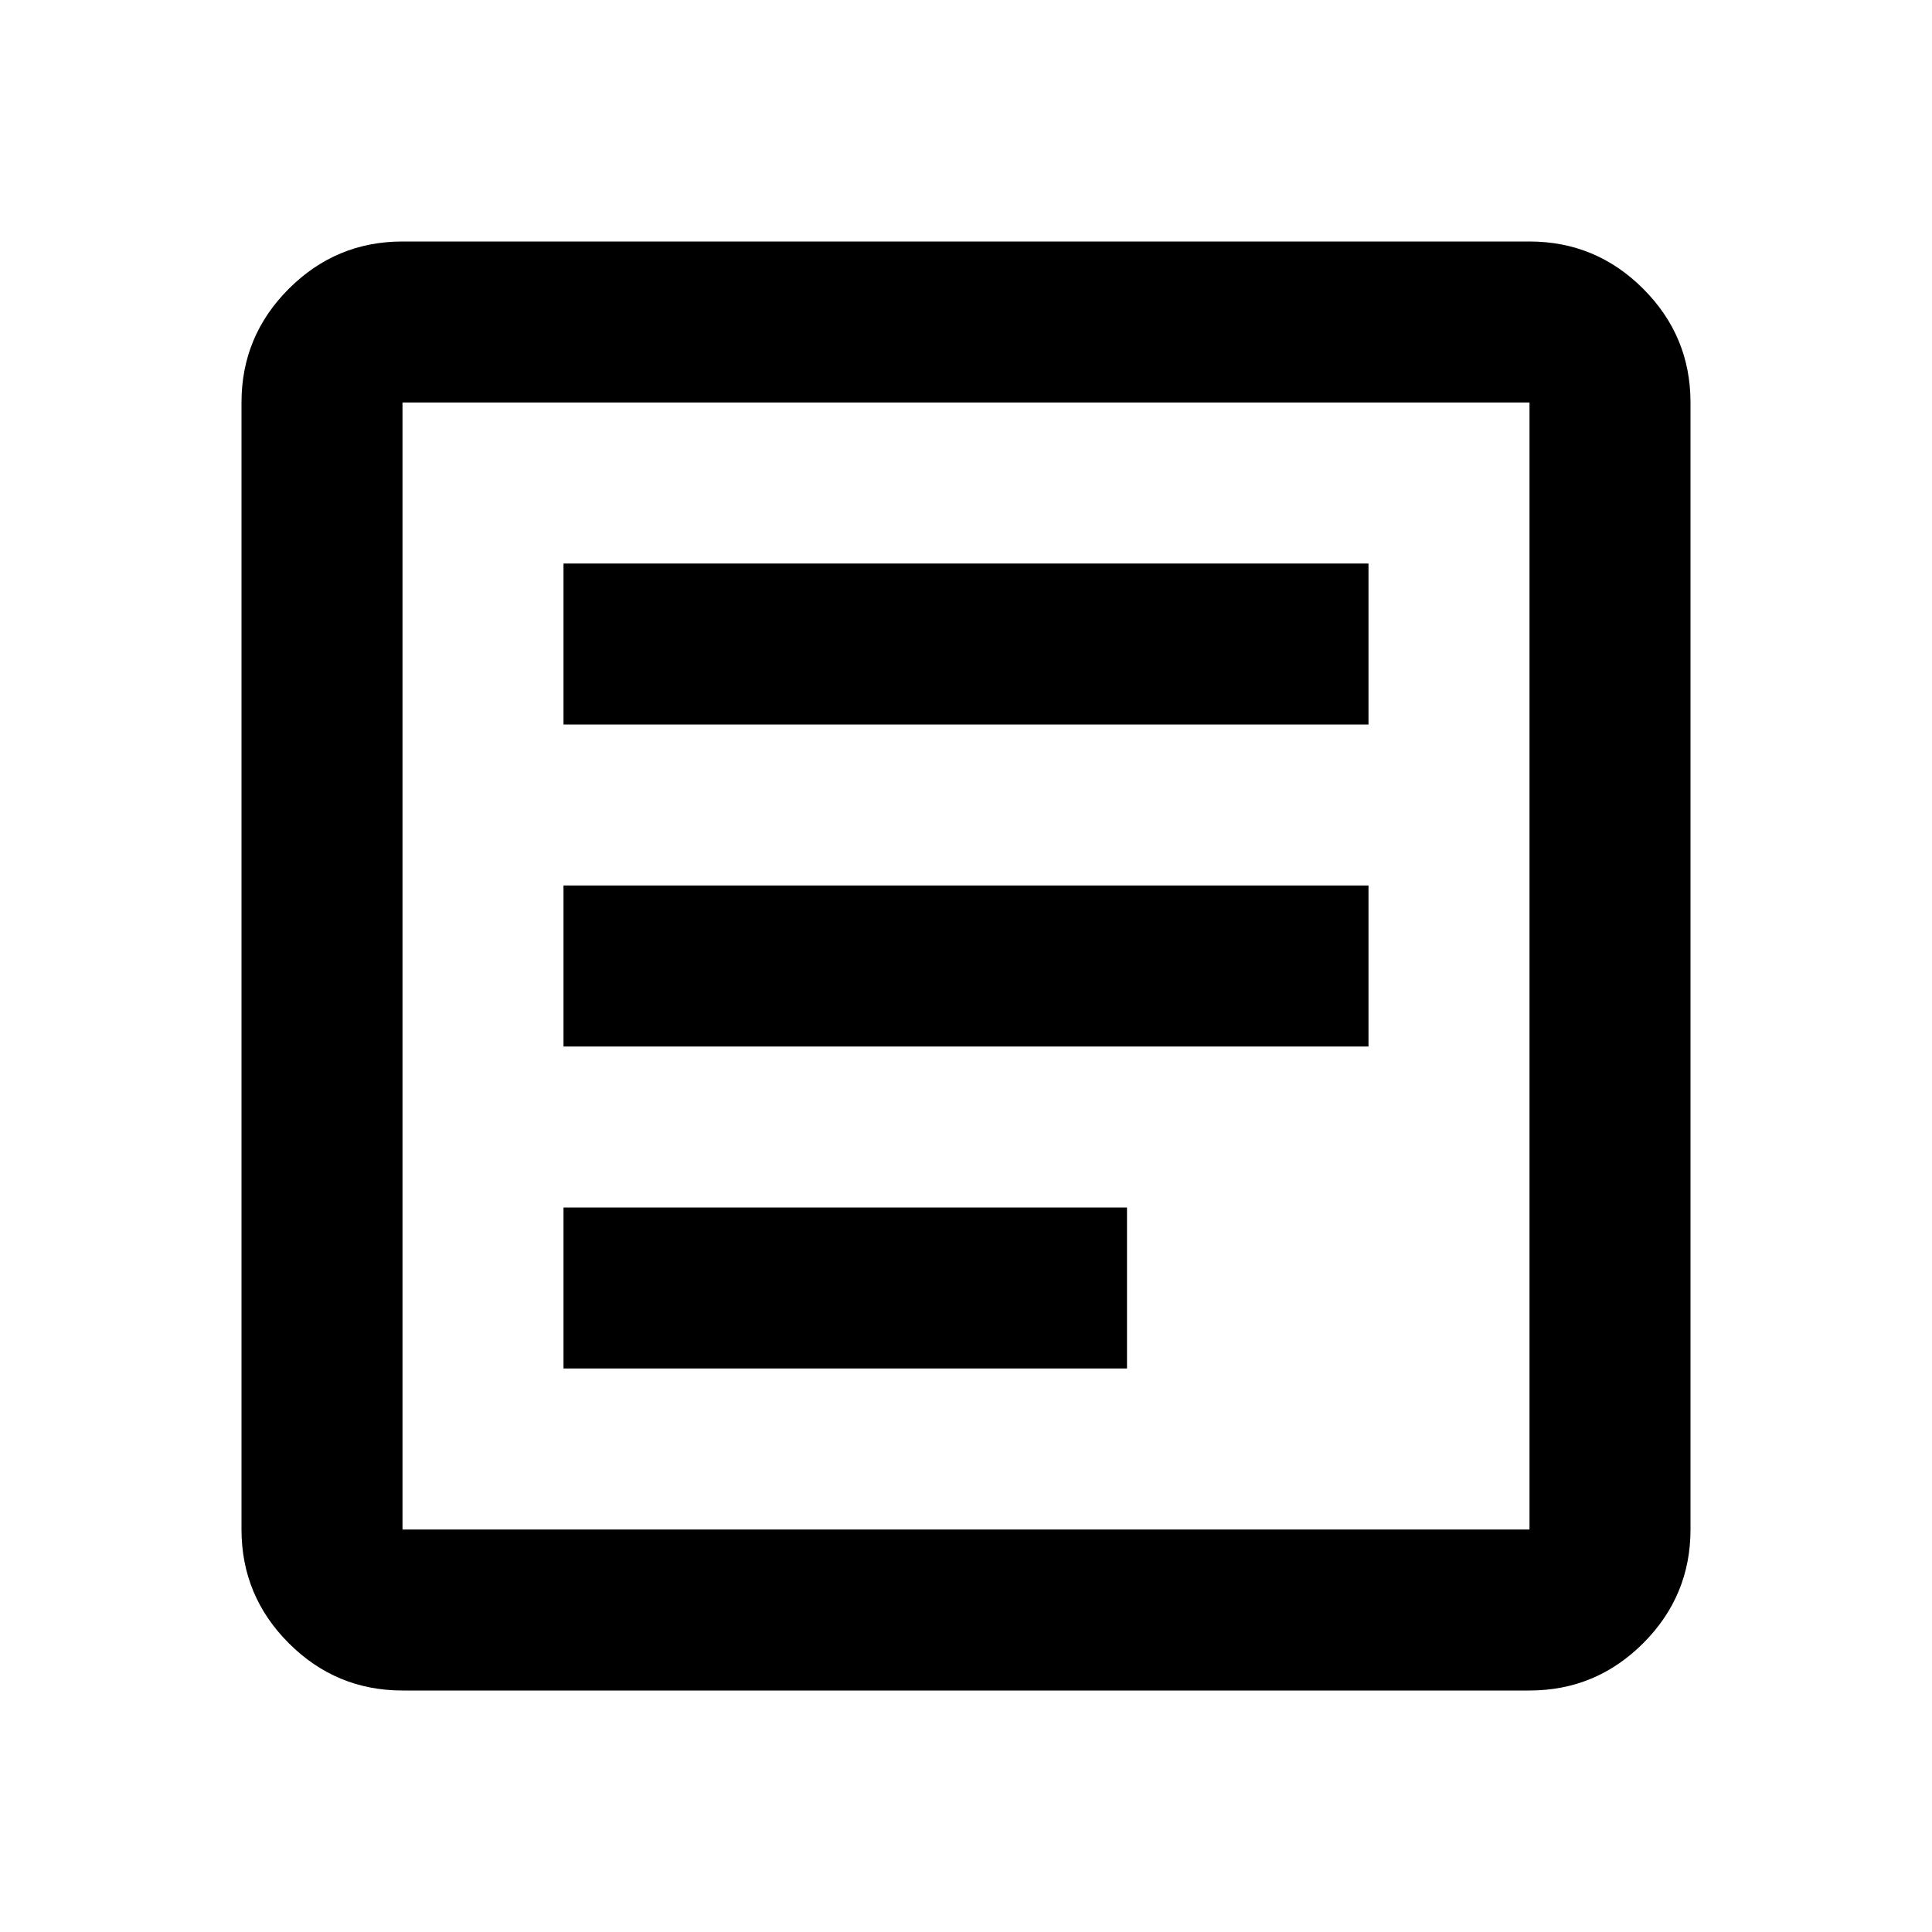
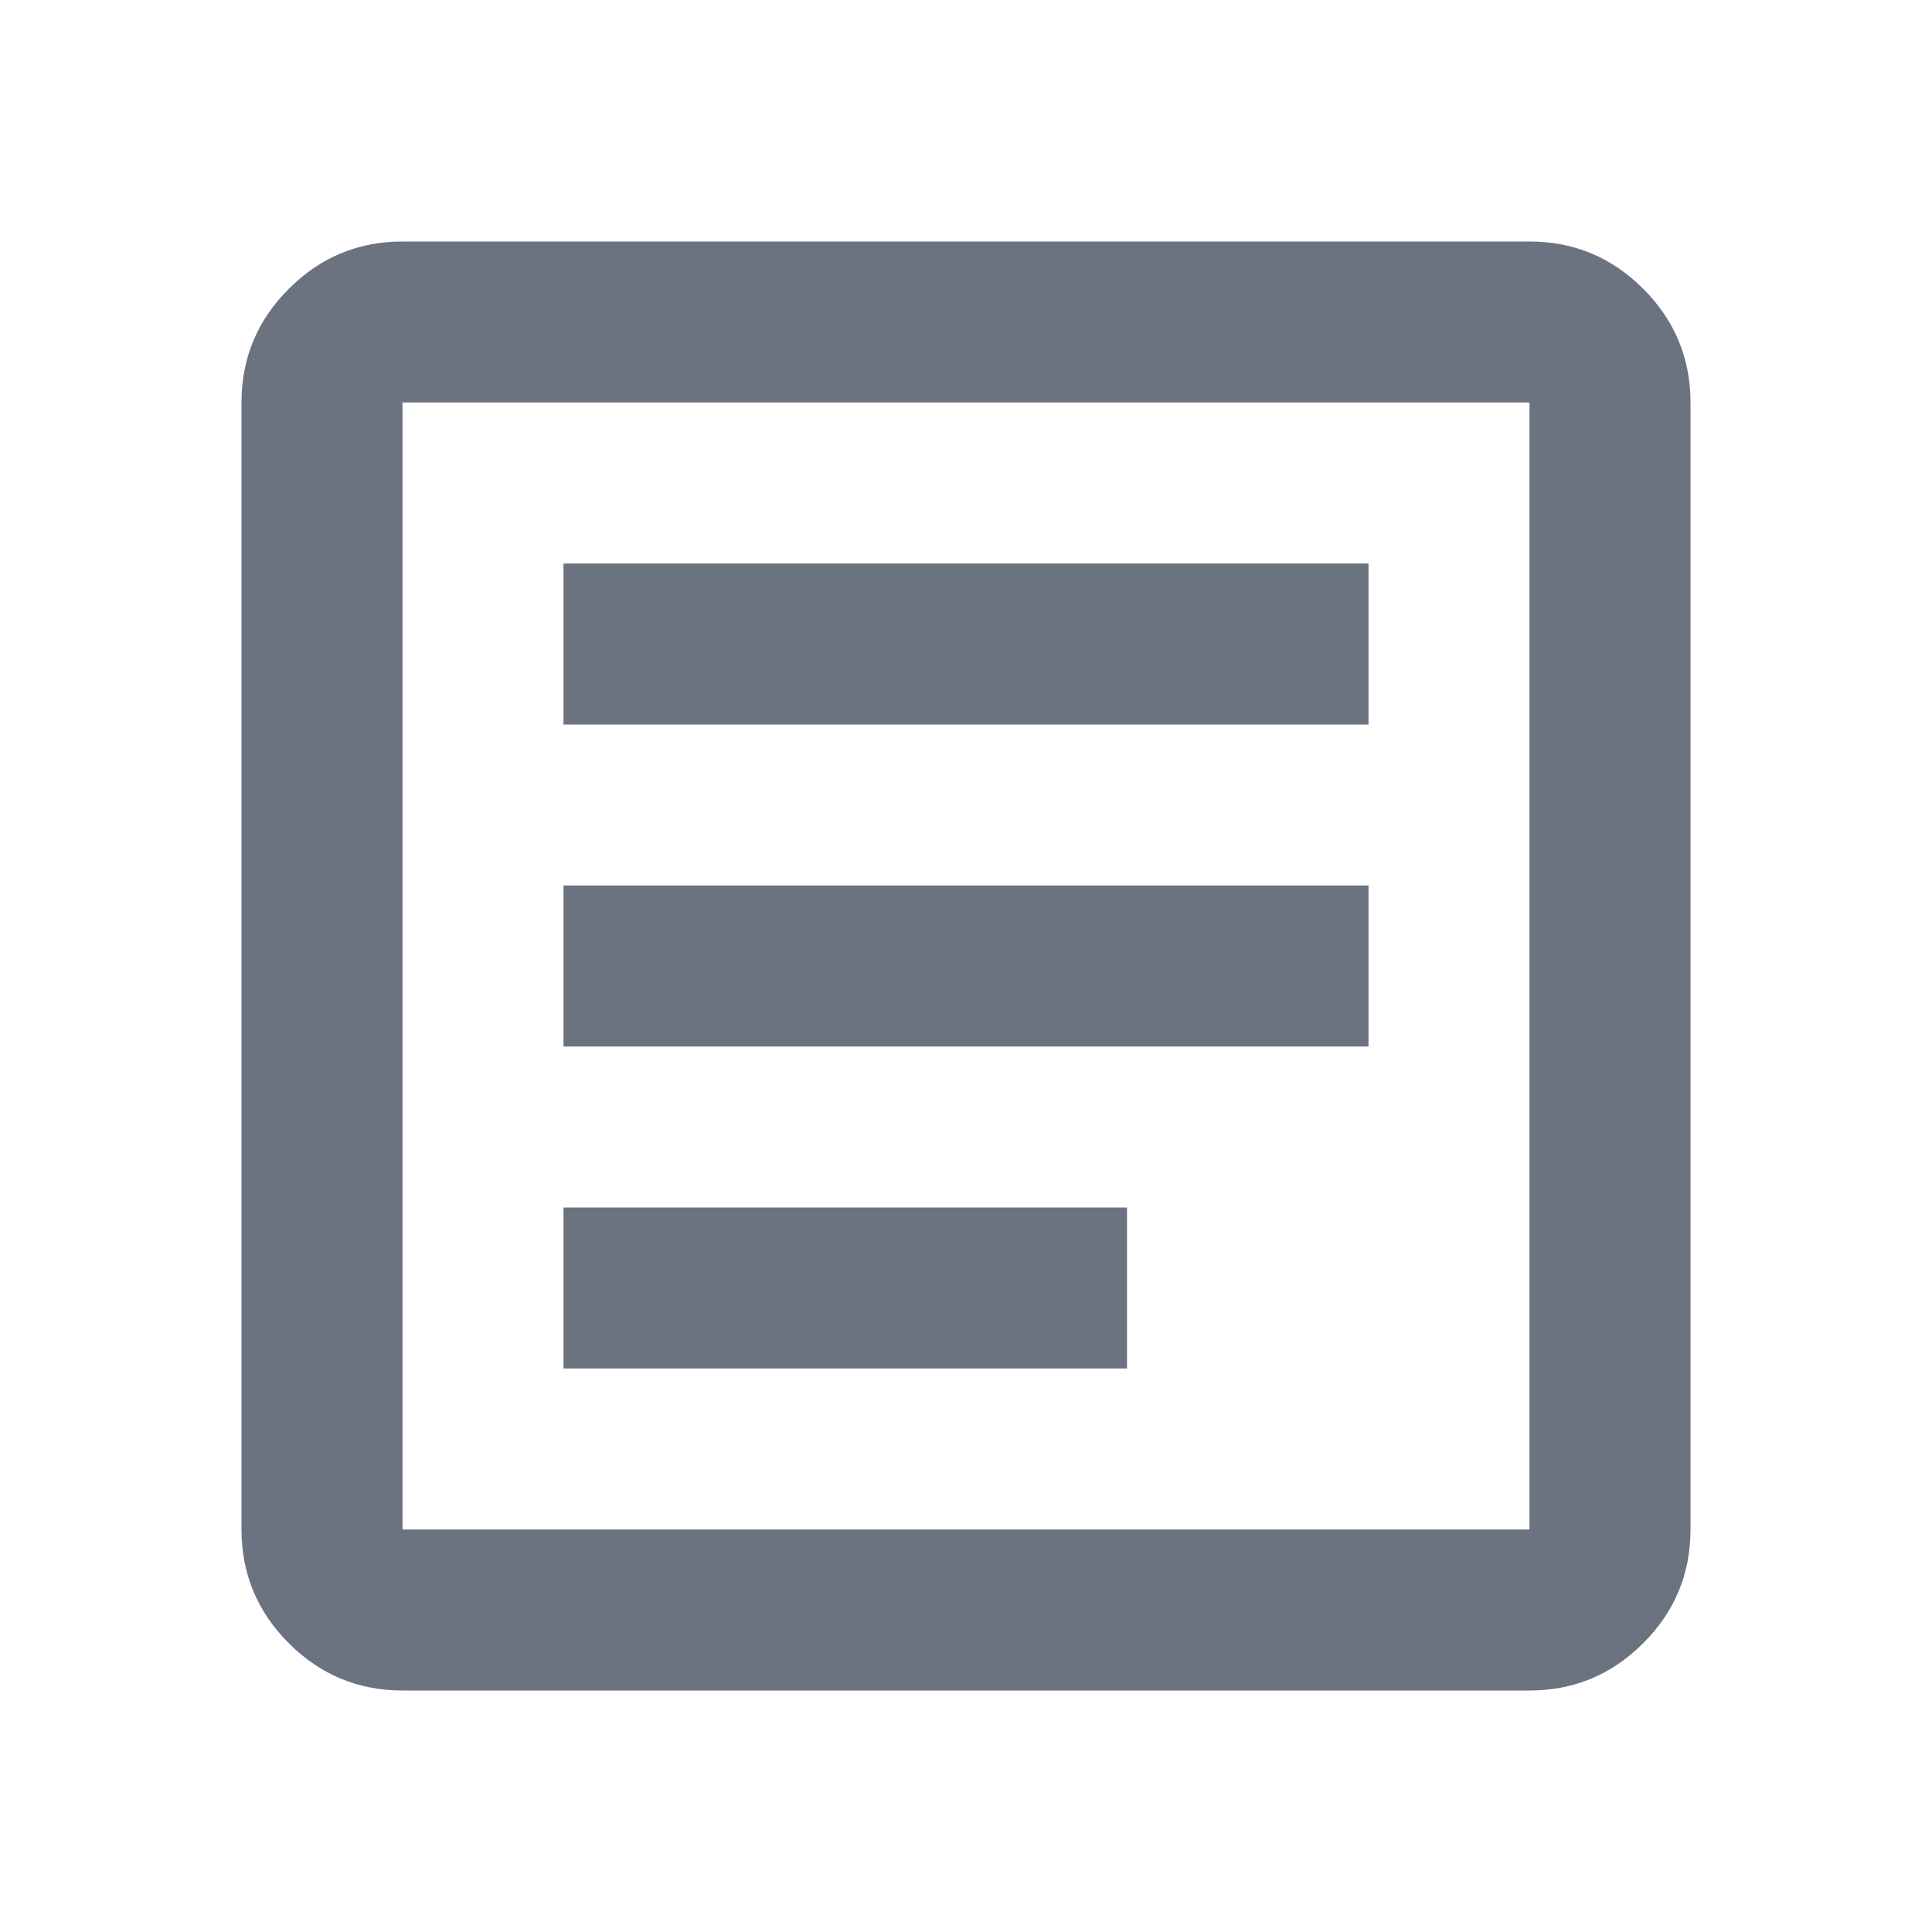
- <svg xmlns="http://www.w3.org/2000/svg" height="24px" viewBox="0 -960 960 960" width="24px" fill="#000000">
+ <svg xmlns="http://www.w3.org/2000/svg" height="24px" viewBox="0 -960 960 960" width="24px" fill="#6b7280">
  <path d="M280-280h280v-80H280v80Zm0-160h400v-80H280v80Zm0-160h400v-80H280v80Zm-80 480q-33 0-56.5-23.5T120-200v-560q0-33 23.5-56.5T200-840h560q33 0 56.5 23.5T840-760v560q0 33-23.5 56.5T760-120H200Zm0-80h560v-560H200v560Zm0-560v560-560Z" />
</svg>
